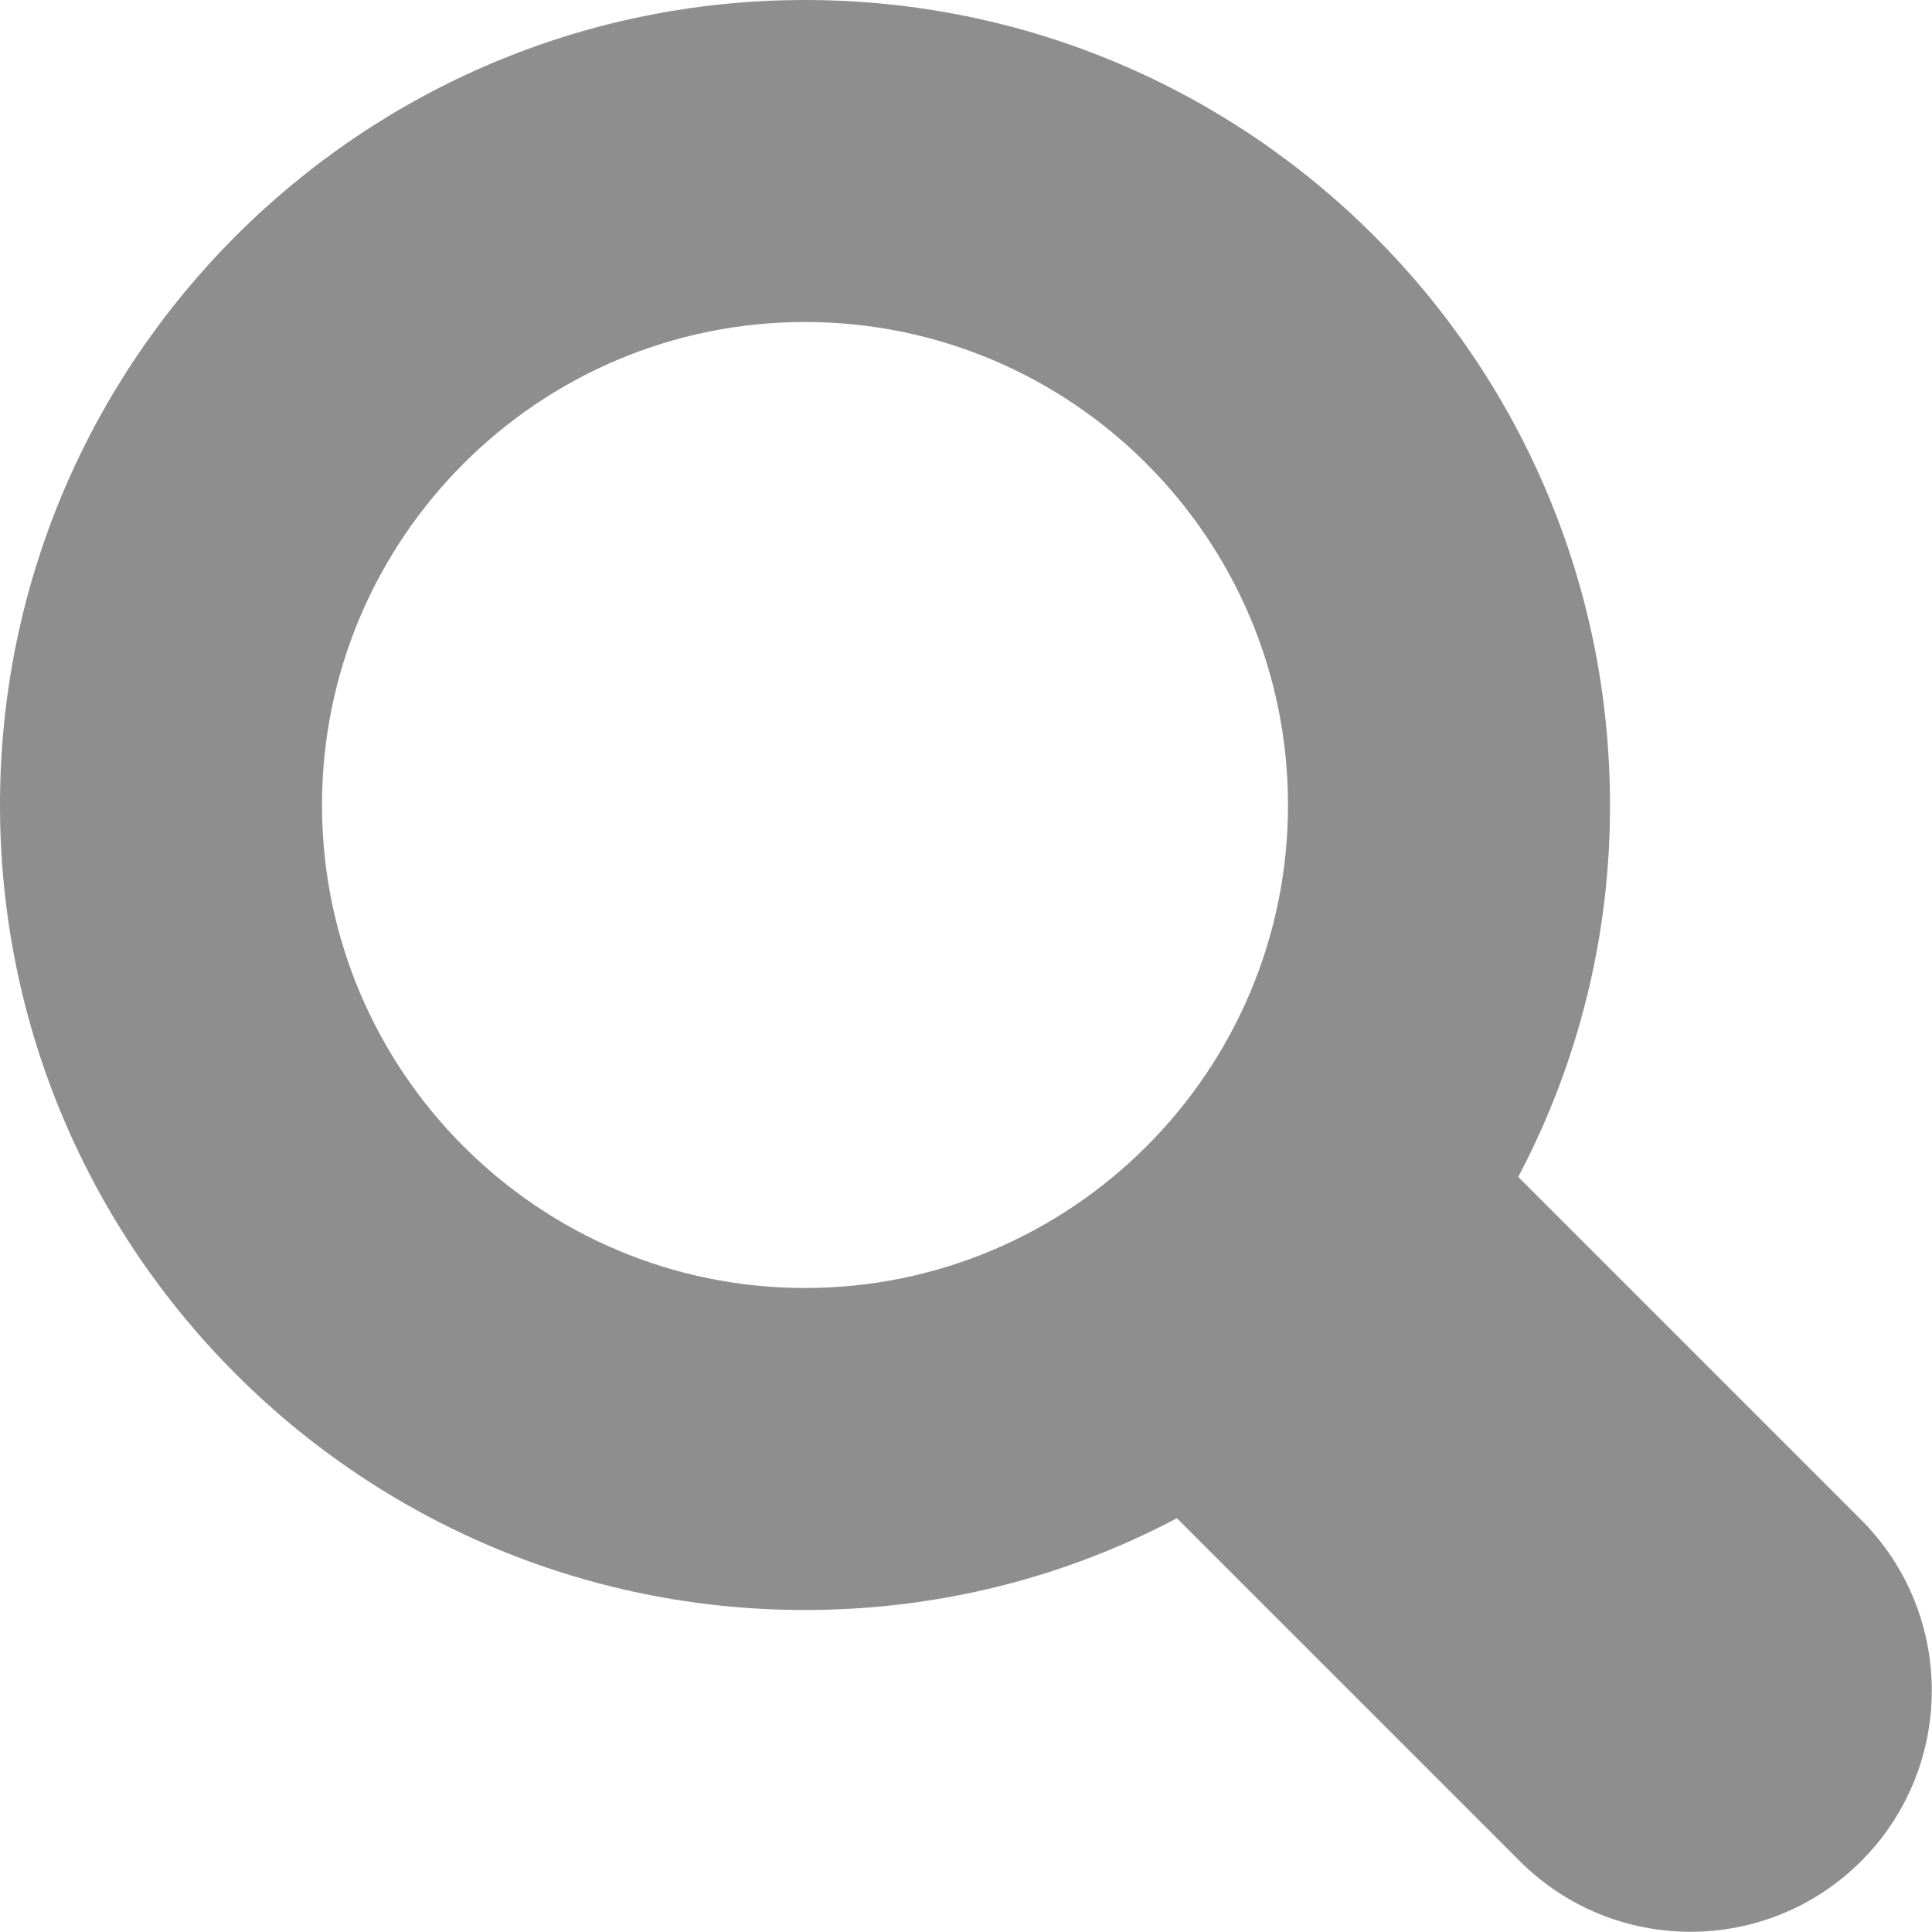
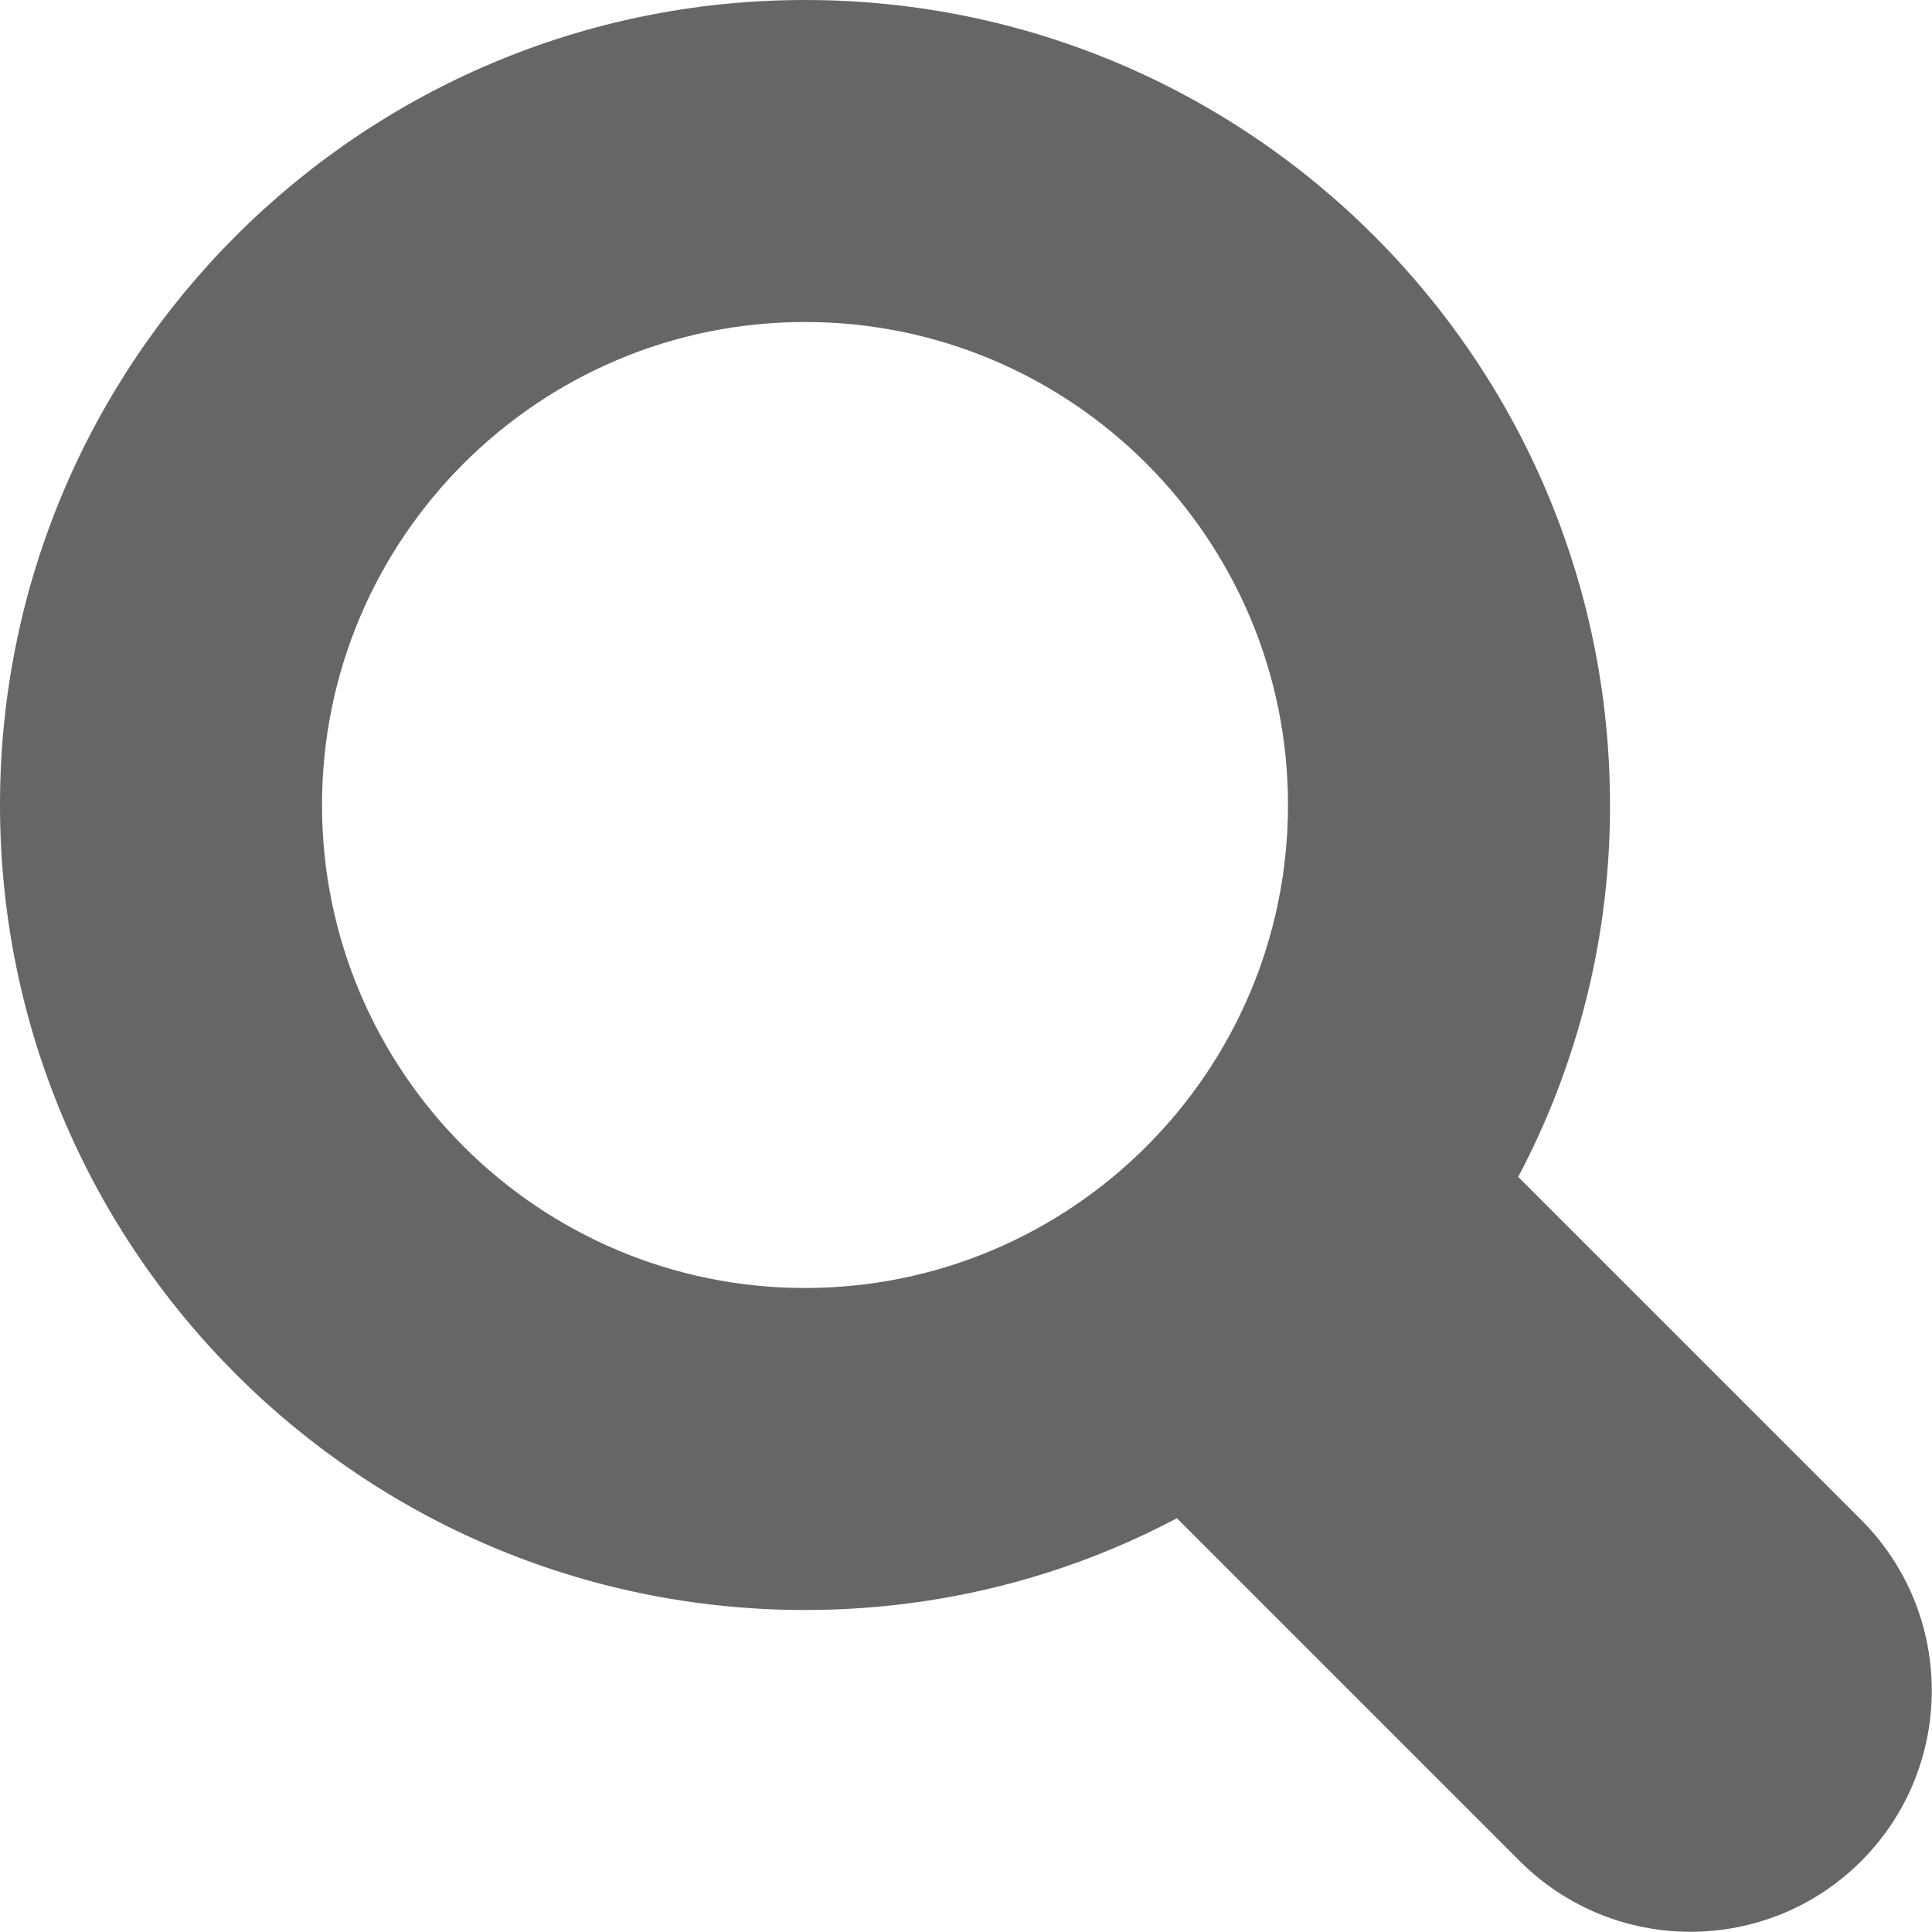
<svg xmlns="http://www.w3.org/2000/svg" width="24" height="24">
-   <path fill="#8e8e8e" d="M10 16c-3.31 0-6-2.69-6-6s2.69-6 6-6 6 2.69 6 6-2.69 6-6 6m13.12 2.88l-4.26-4.26A9.842 9.842 0 0 0 20 10c0-5.52-4.48-10-10-10S0 4.48 0 10s4.48 10 10 10c1.67 0 3.24-.41 4.62-1.14l4.26 4.26a3 3 0 0 0 4.24 0 3 3 0 0 0 0-4.24" />
+   <path fill="#666" d="M10 16c-3.31 0-6-2.69-6-6s2.69-6 6-6 6 2.69 6 6-2.69 6-6 6m13.12 2.88l-4.26-4.26A9.842 9.842 0 0 0 20 10c0-5.52-4.48-10-10-10S0 4.48 0 10s4.48 10 10 10c1.67 0 3.24-.41 4.62-1.14l4.26 4.26a3 3 0 0 0 4.24 0 3 3 0 0 0 0-4.24" />
</svg>
